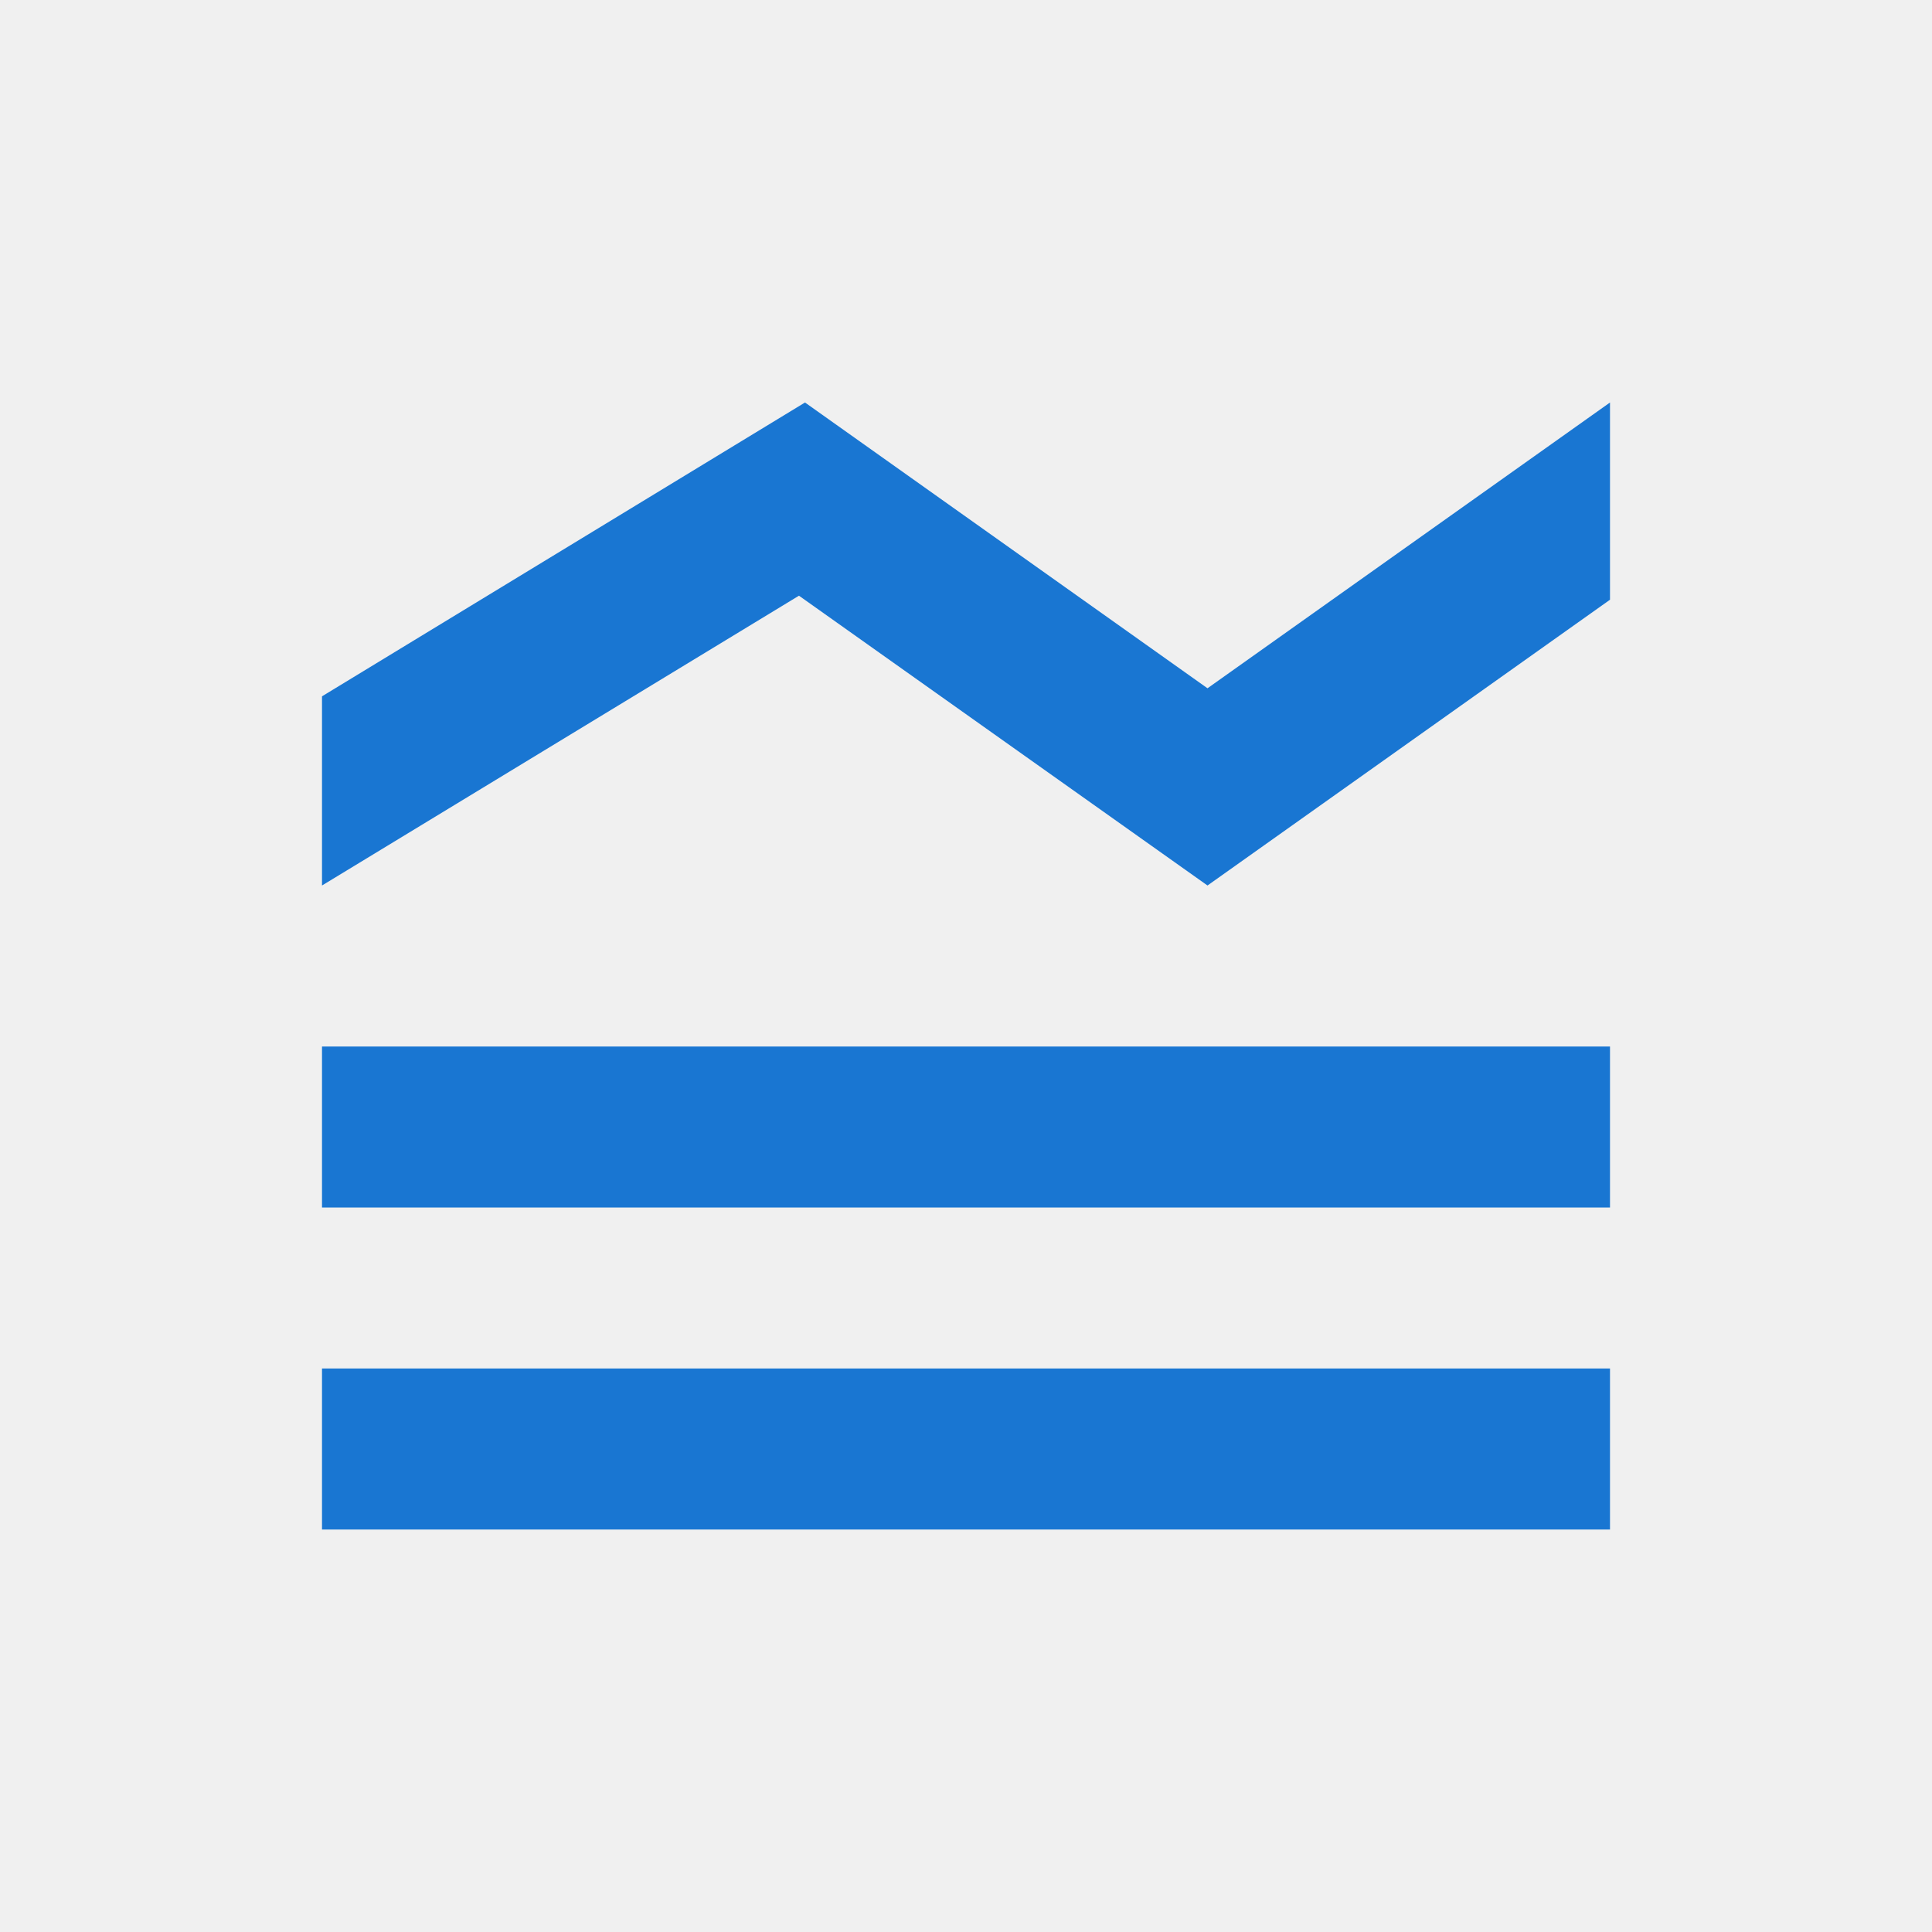
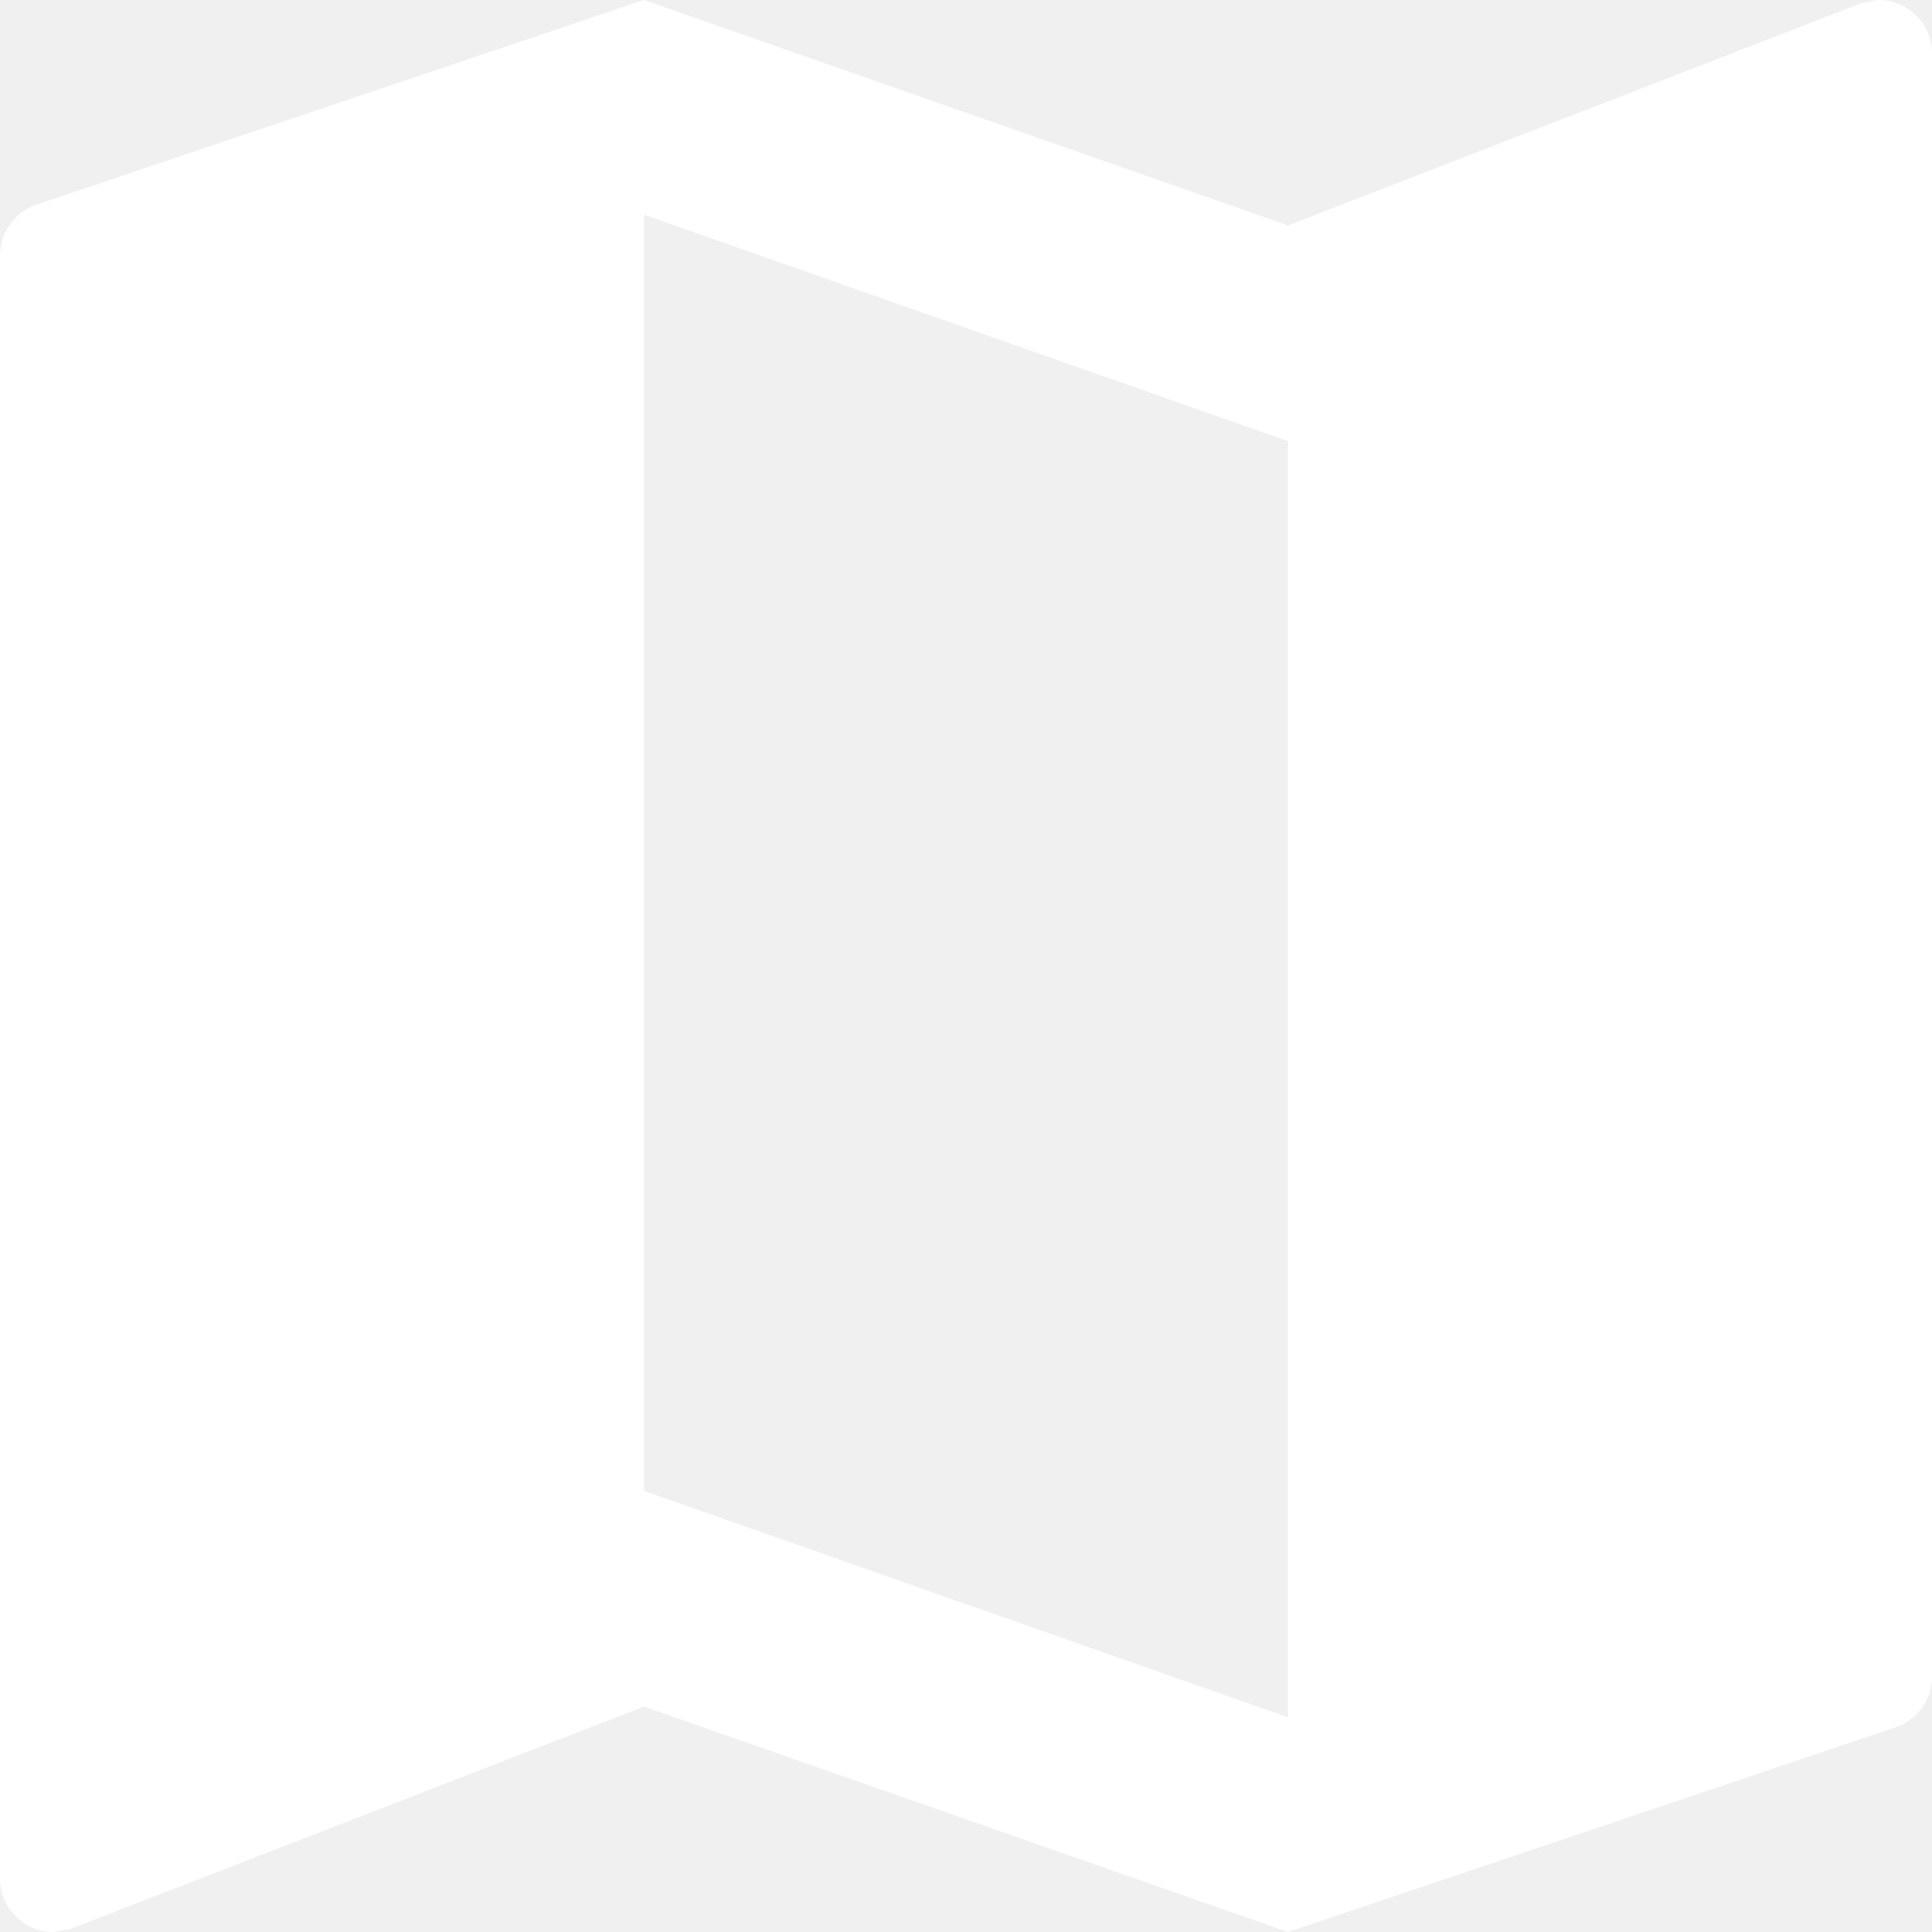
- <svg xmlns="http://www.w3.org/2000/svg" width="24" height="24" viewBox="0 0 24 24">
-   <g id="search" transform="translate(4 12)">
-     <rect id="Rettangolo_146242" data-name="Rettangolo 146242" width="24" height="24" transform="translate(-4 -12)" fill="none" />
-     <g id="search-2" data-name="search">
-       <rect id="Rettangolo_146242-2" data-name="Rettangolo 146242" width="24" height="24" transform="translate(-4 -12)" fill="none" />
-       <path id="legend_toggle_FILL0_wght400_GRAD0_opsz24" d="M4,19V17H20v2Zm0-4V13H20v2Zm0-4V8.65L10,5l5,3.55L20,5V7.45L15,11,9.925,7.4Z" transform="translate(-4 -12)" fill="#1976d2" />
-     </g>
+ <svg xmlns="http://www.w3.org/2000/svg" width="18" height="18" viewBox="0 0 18 18">
+   <g id="Lista" transform="translate(-135 -12)">
+     <rect id="Rettangolo_146240" data-name="Rettangolo 146240" width="18" height="18" transform="translate(135 12)" fill="none" />
+     <path id="Icon_material-map" data-name="Icon material-map" d="M22,4.5l-.16.03L16.5,6.6l-6-2.1L4.86,6.4a.5.5,0,0,0-.36.48V22a.5.5,0,0,0,.5.5l.16-.03L10.5,20.4l6,2.1,5.64-1.9a.5.5,0,0,0,.36-.48V5A.5.5,0,0,0,22,4.5Zm-5.5,16-6-2.11V6.5l6,2.11Z" transform="translate(130.5 7.5)" fill="#fff" />
  </g>
</svg>
